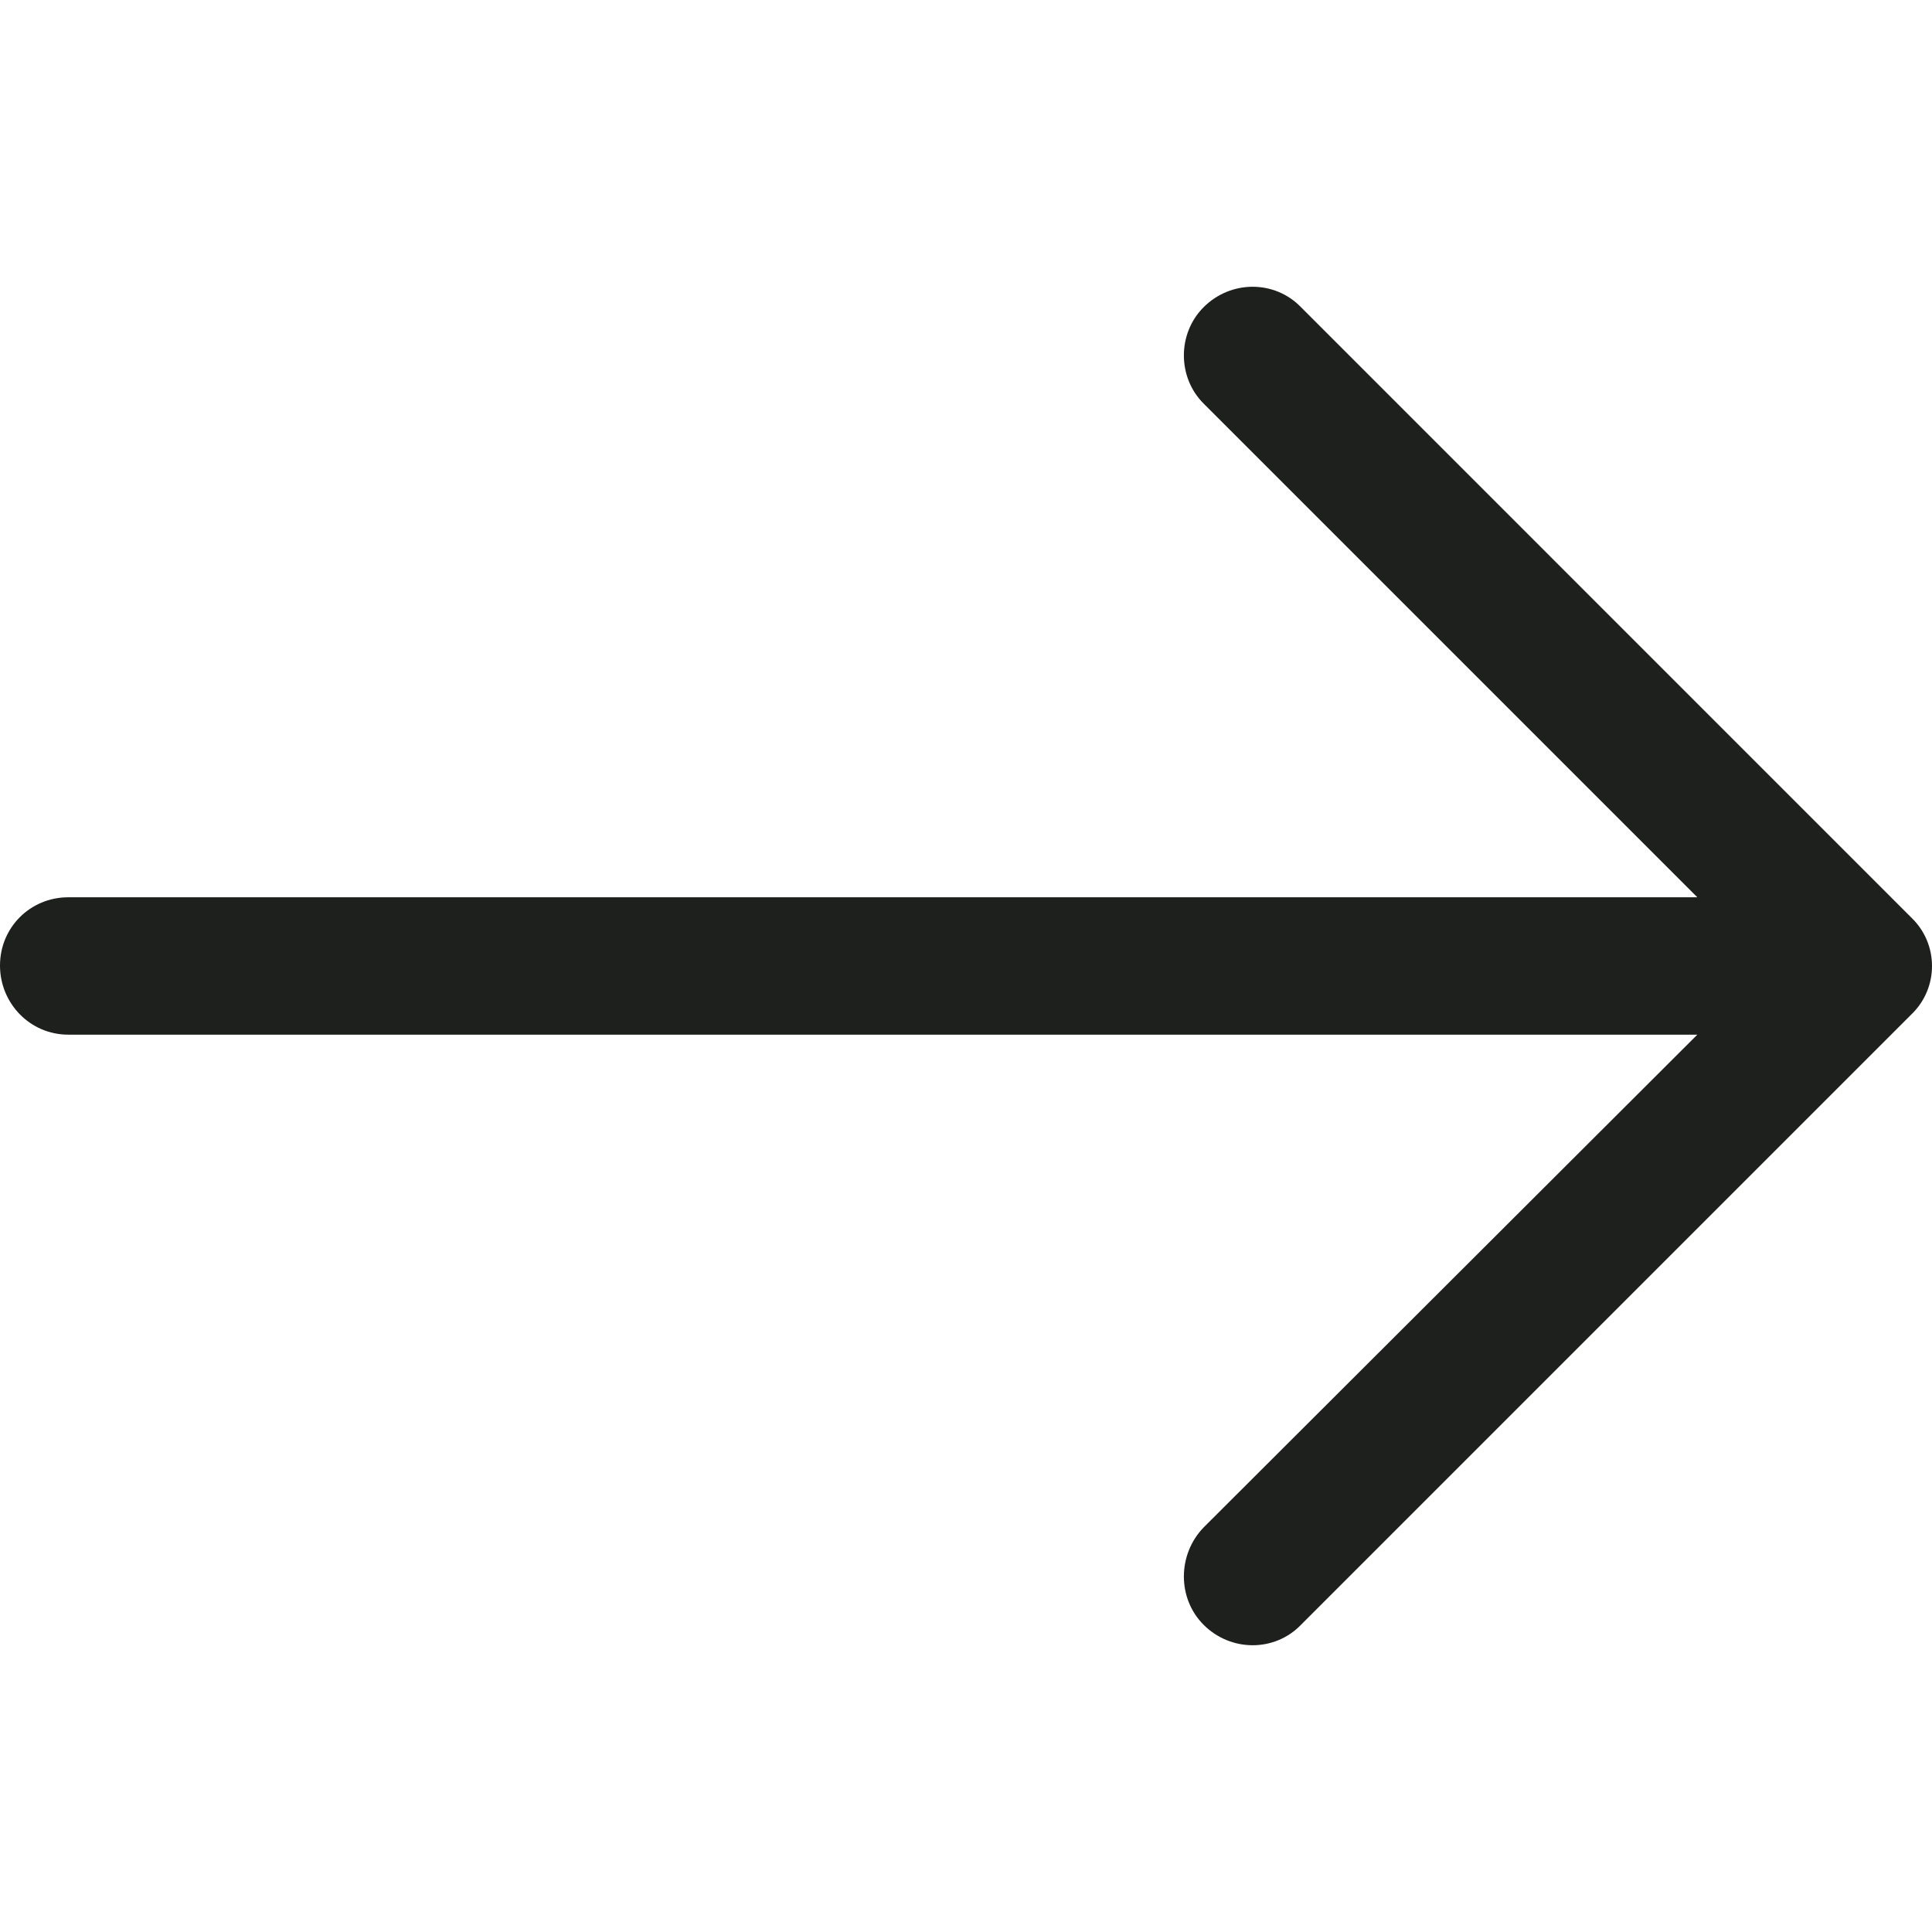
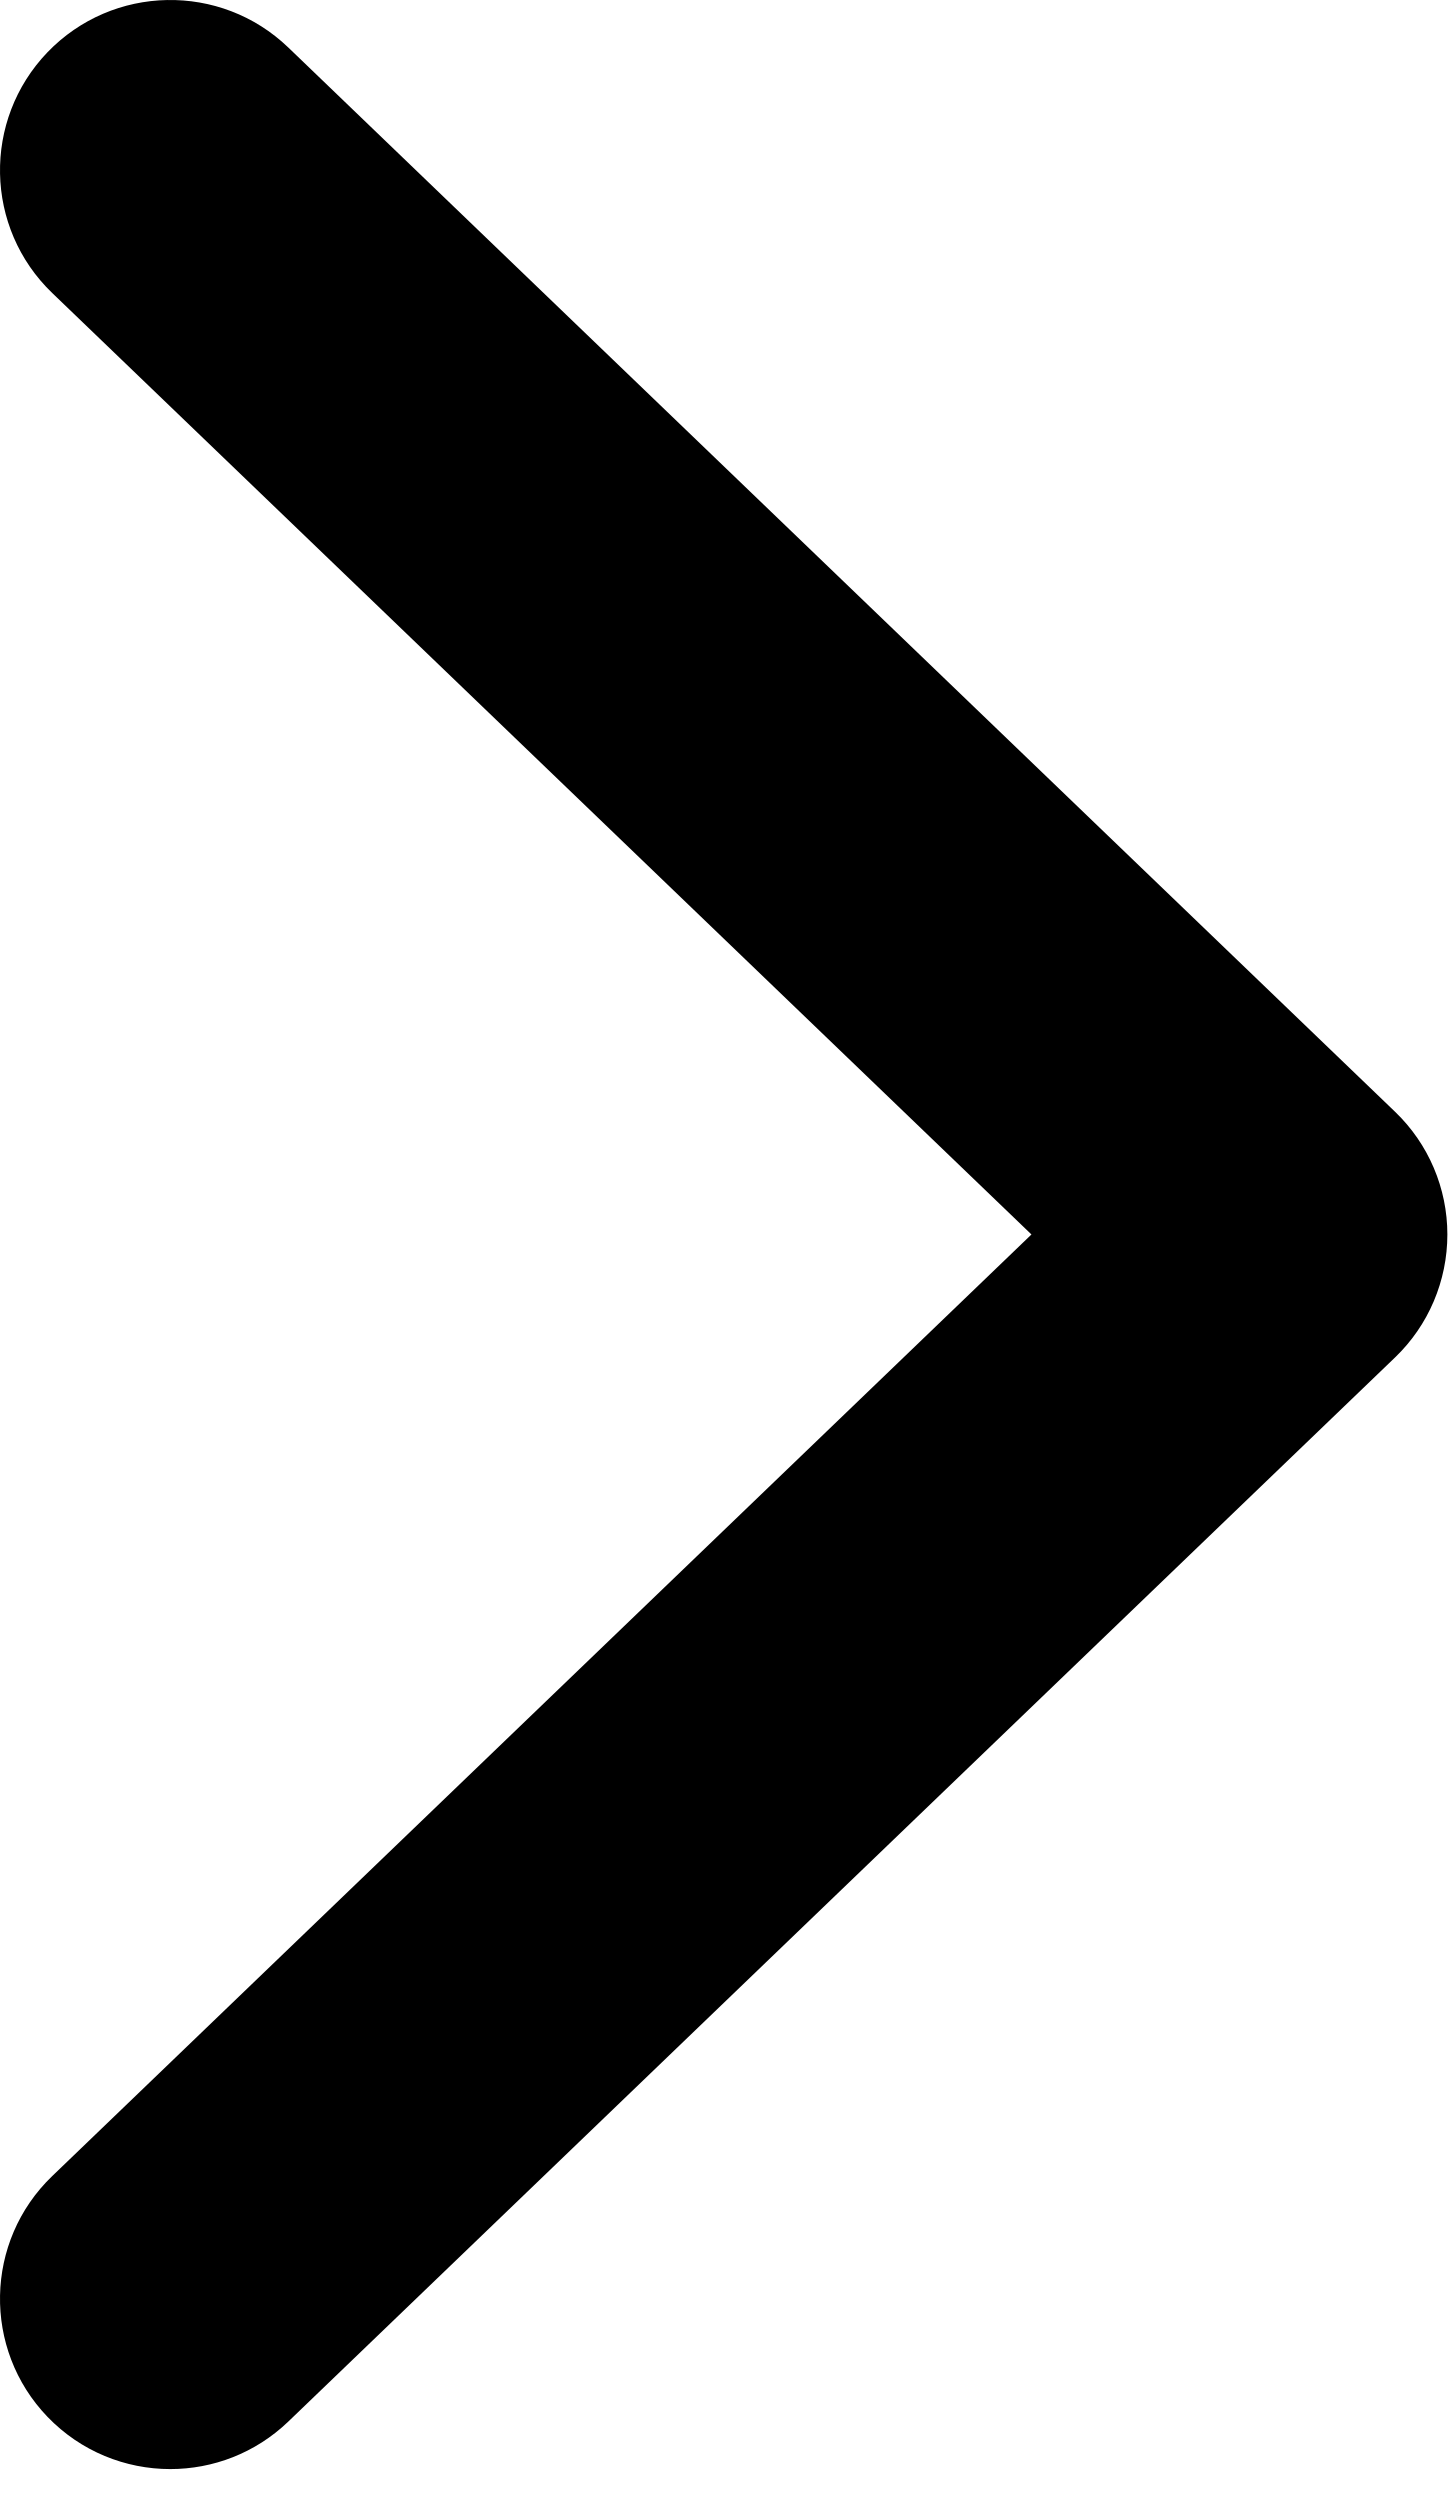
- <svg xmlns="http://www.w3.org/2000/svg" version="1.1" id="Capa_1" x="0px" y="0px" viewBox="0 0 31.49 31.49" style="enable-background:new 0 0 31.49 31.49;" xml:space="preserve">
-   <path style="fill:#1E201D;" d="M21.205,5.007c-0.429-0.444-1.143-0.444-1.587,0c-0.429,0.429-0.429,1.143,0,1.571l8.047,8.047H1.111  C0.492,14.626,0,15.118,0,15.737c0,0.619,0.492,1.127,1.111,1.127h26.554l-8.047,8.032c-0.429,0.444-0.429,1.159,0,1.587  c0.444,0.444,1.159,0.444,1.587,0l9.952-9.952c0.444-0.429,0.444-1.143,0-1.571L21.205,5.007z" />
-   <g>
- </g>
-   <g>
- </g>
-   <g>
- </g>
-   <g>
- </g>
-   <g>
- </g>
-   <g>
- </g>
-   <g>
- </g>
-   <g>
- </g>
-   <g>
- </g>
-   <g>
- </g>
-   <g>
- </g>
-   <g>
- </g>
-   <g>
- </g>
-   <g>
- </g>
-   <g>
- </g>
+ <svg xmlns="http://www.w3.org/2000/svg" width="11px" height="19px" viewBox="0 0 11 19" version="1.1">
+   <defs />
+   <g id="iPhone-7" stroke="none" stroke-width="1" fill="none" fill-rule="evenodd" transform="translate(-22, -20)">
+     <path d="M32.603,36.538 C33.118,37.033 33.134,37.853 32.639,38.368 C32.385,38.632 32.045,38.765 31.706,38.765 C31.383,38.765 31.06,38.645 30.809,38.404 L22.397,30.316 C22.143,30.072 22,29.734 22,29.382 C22,29.031 22.143,28.694 22.397,28.45 L30.809,20.361 C31.324,19.866 32.143,19.882 32.639,20.397 C33.134,20.913 33.118,21.732 32.603,22.227 L25.161,29.382 L32.603,36.538 Z" id="chevron-left" fill="#000000" transform="translate(27.5, 29.38248) scale(-1, 1) translate(-27.5, -29.38248) " />
+   </g>
</svg>
